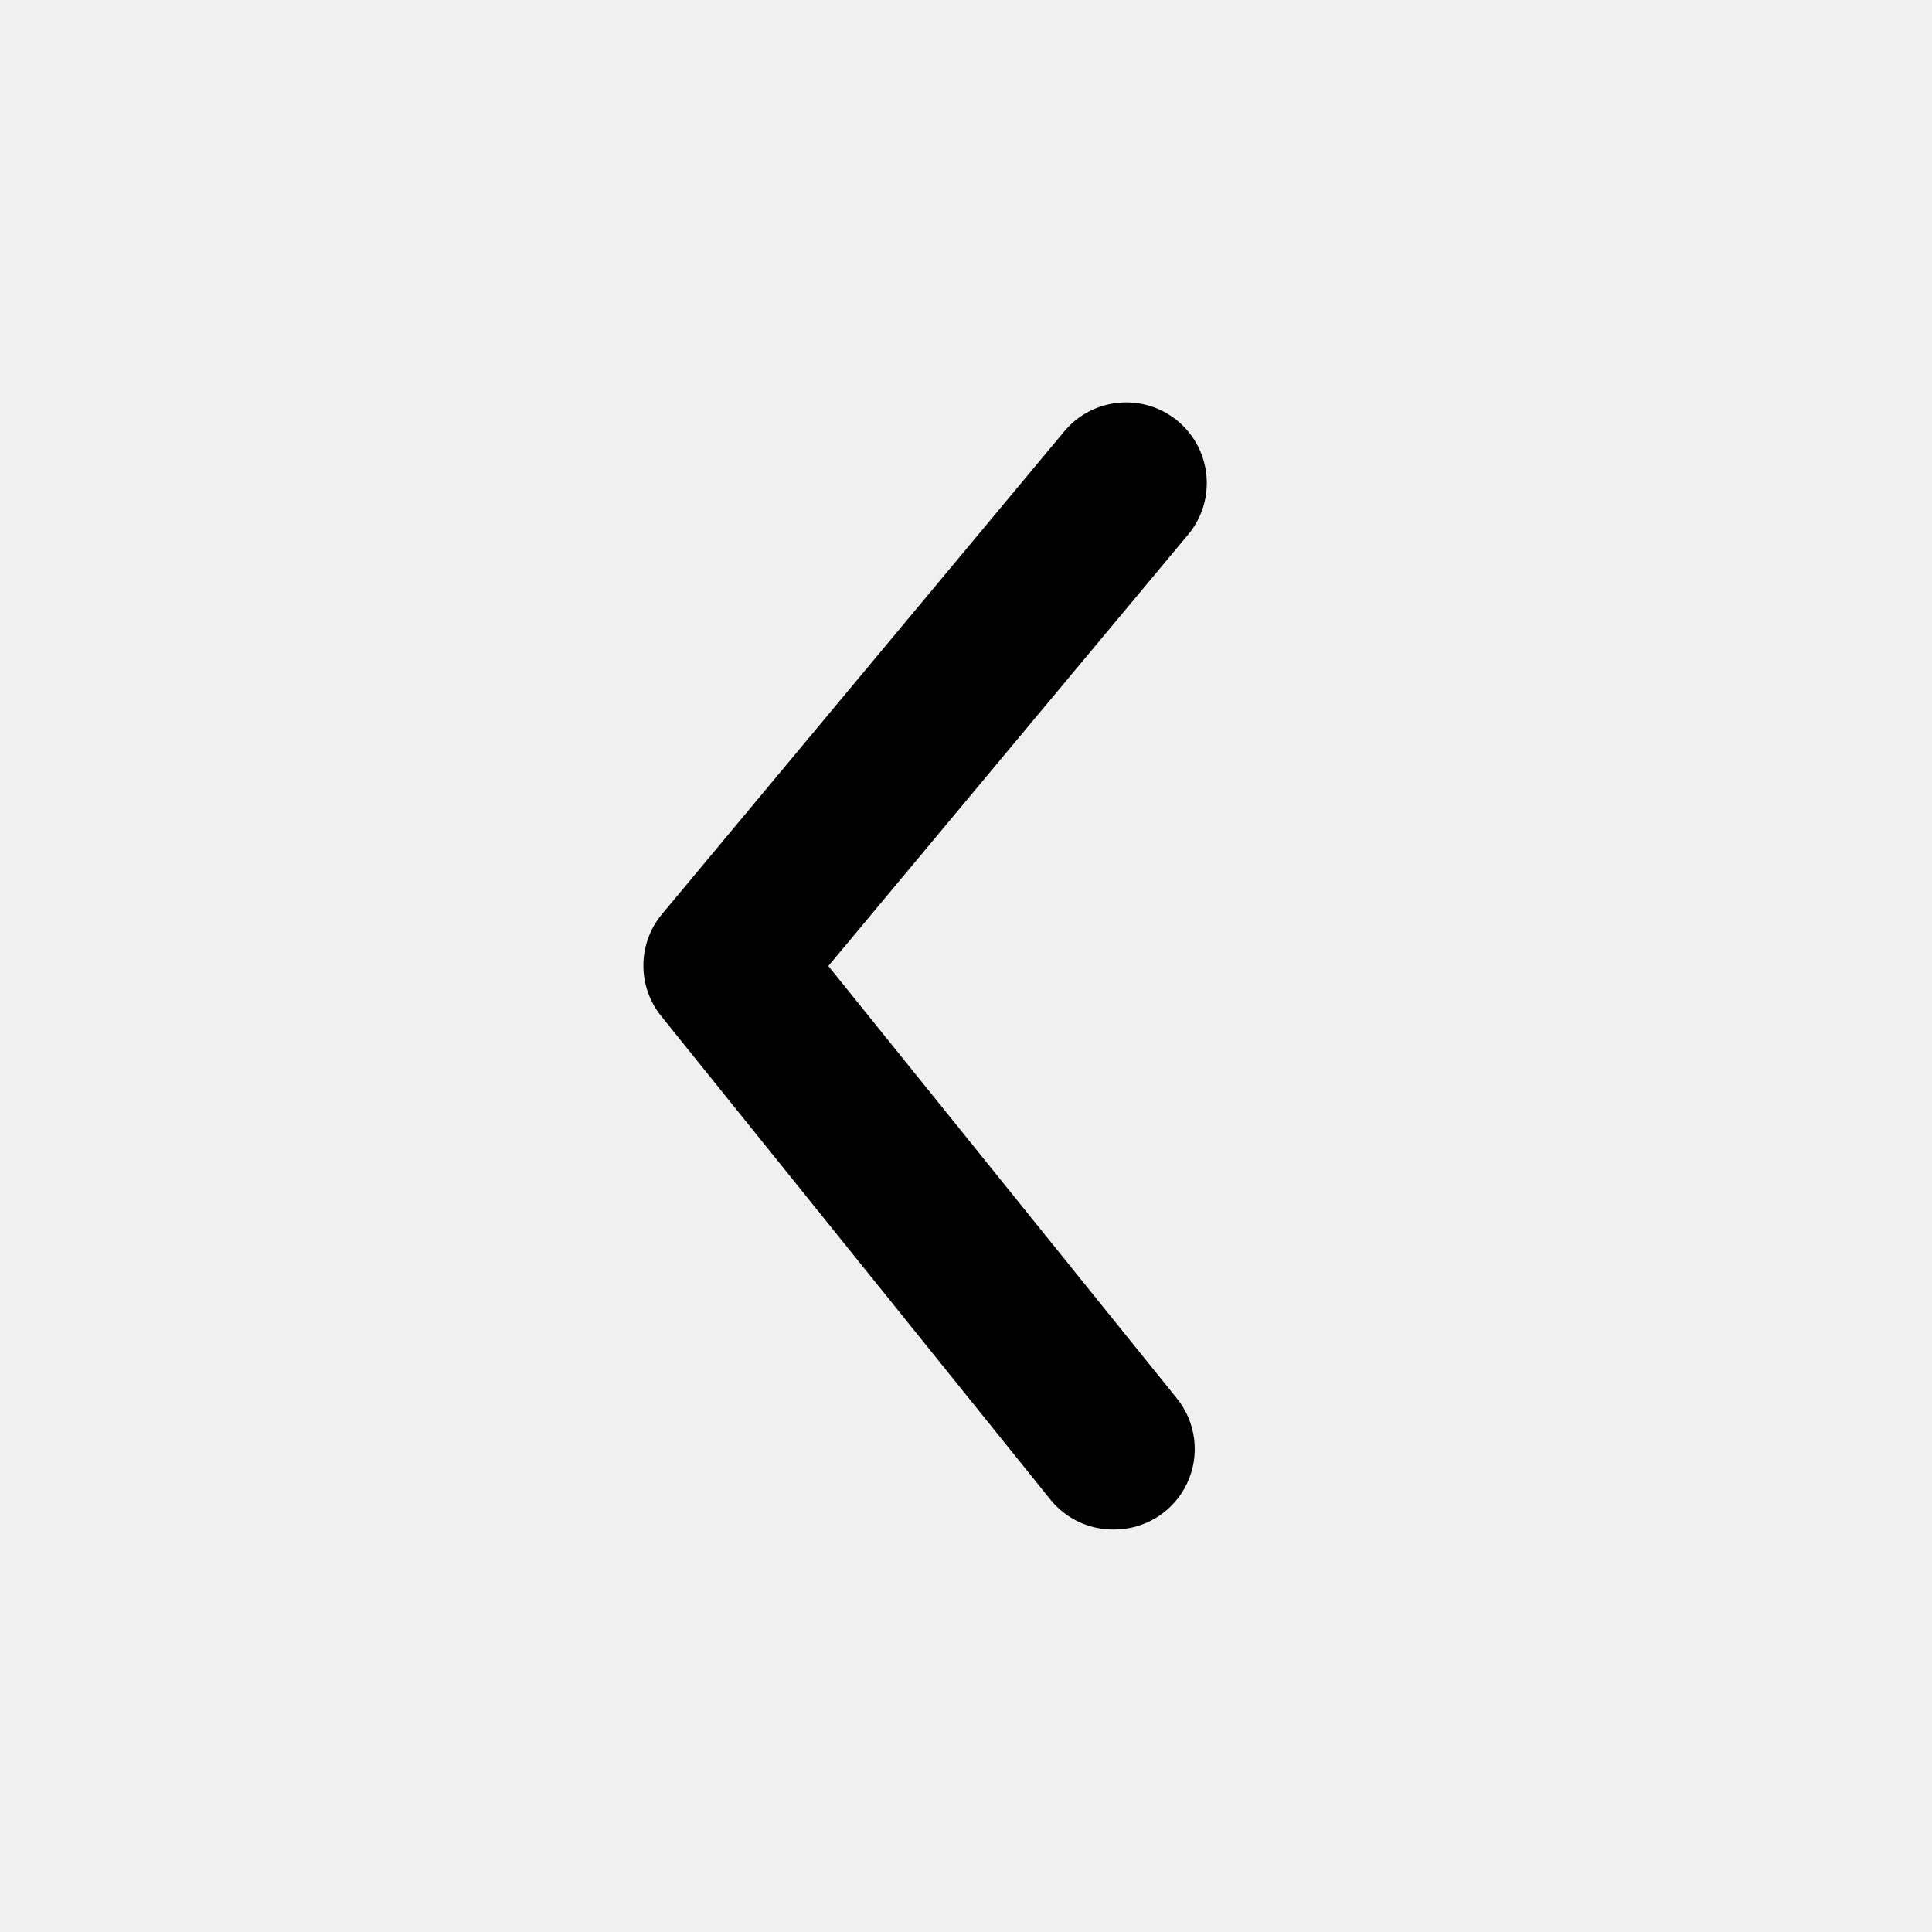
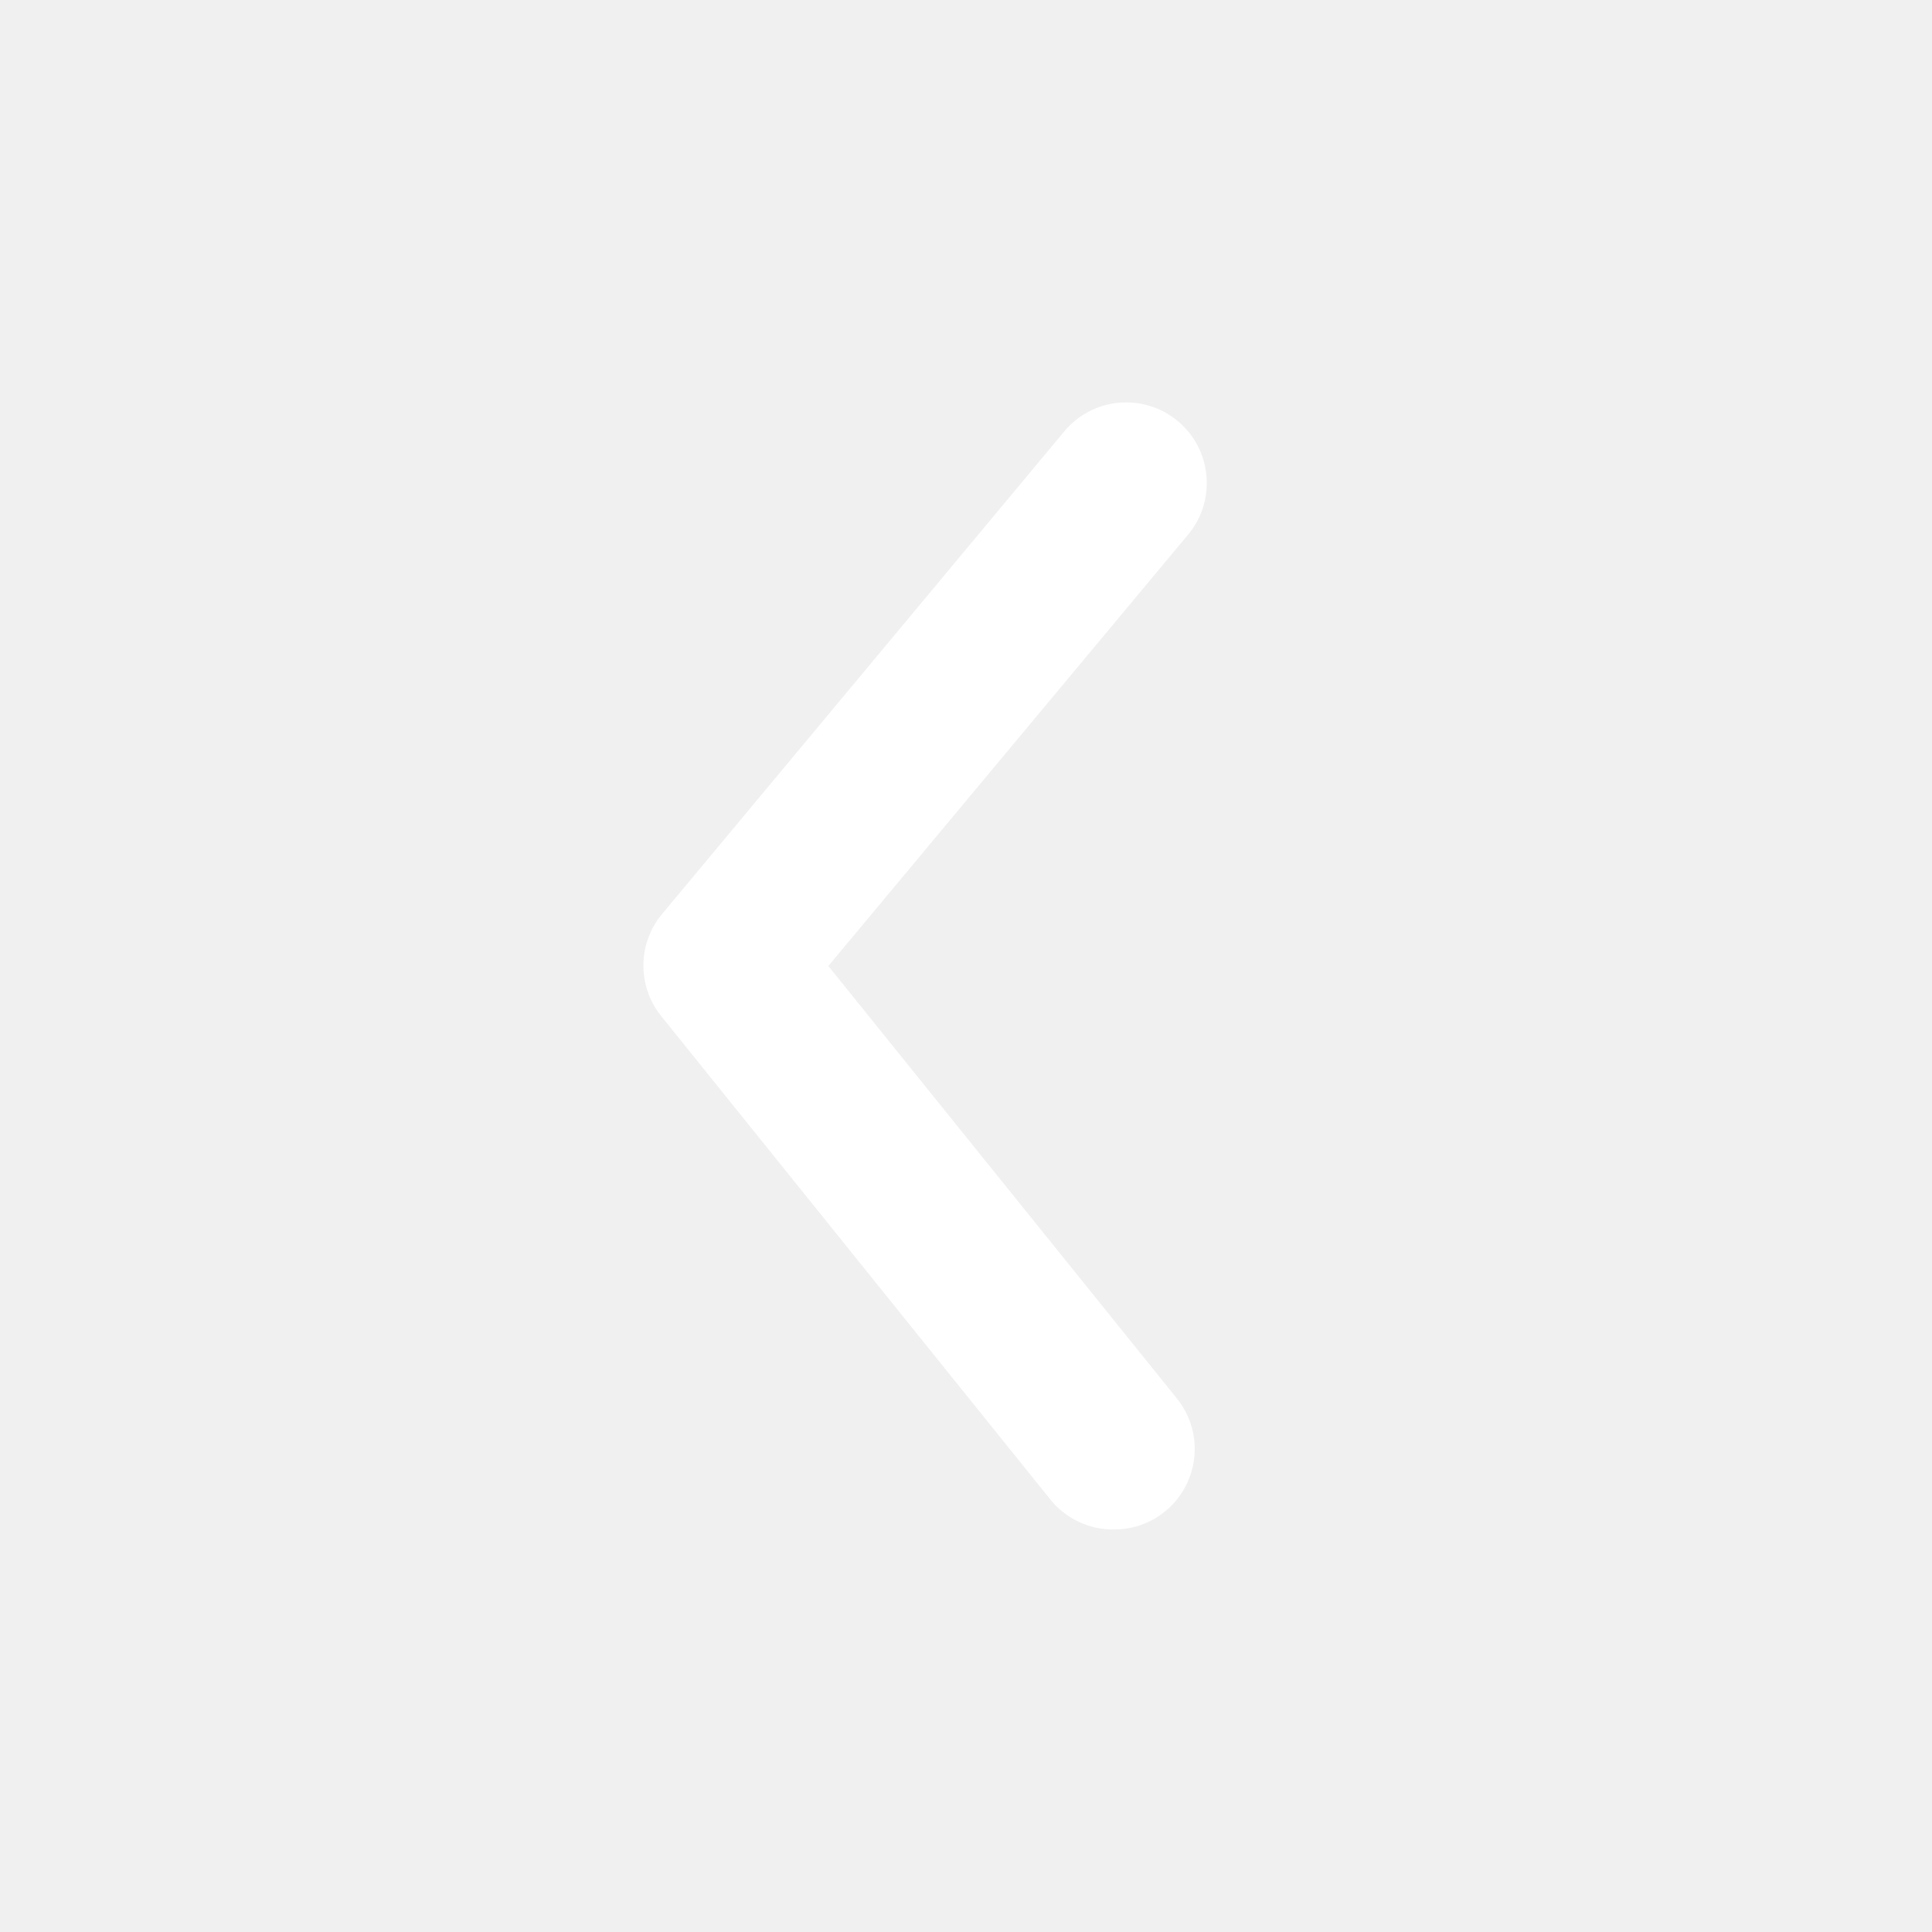
- <svg xmlns="http://www.w3.org/2000/svg" fill="#000000" width="800px" height="800px" viewBox="0 0 24 24">
+ <svg xmlns="http://www.w3.org/2000/svg" fill="#FFFFFF" width="800px" height="800px" viewBox="0 0 24 24">
  <g data-name="Layer 2">
    <g data-name="arrow-ios-back">
      <rect width="24" height="24" transform="rotate(90 12 12)" opacity="0" />
      <path d="M13.83 19a1 1 0 0 1-.78-.37l-4.83-6a1 1 0 0 1 0-1.27l5-6a1 1 0 0 1 1.54 1.28L10.29 12l4.32 5.36a1 1 0 0 1-.78 1.64z" />
    </g>
  </g>
</svg>
